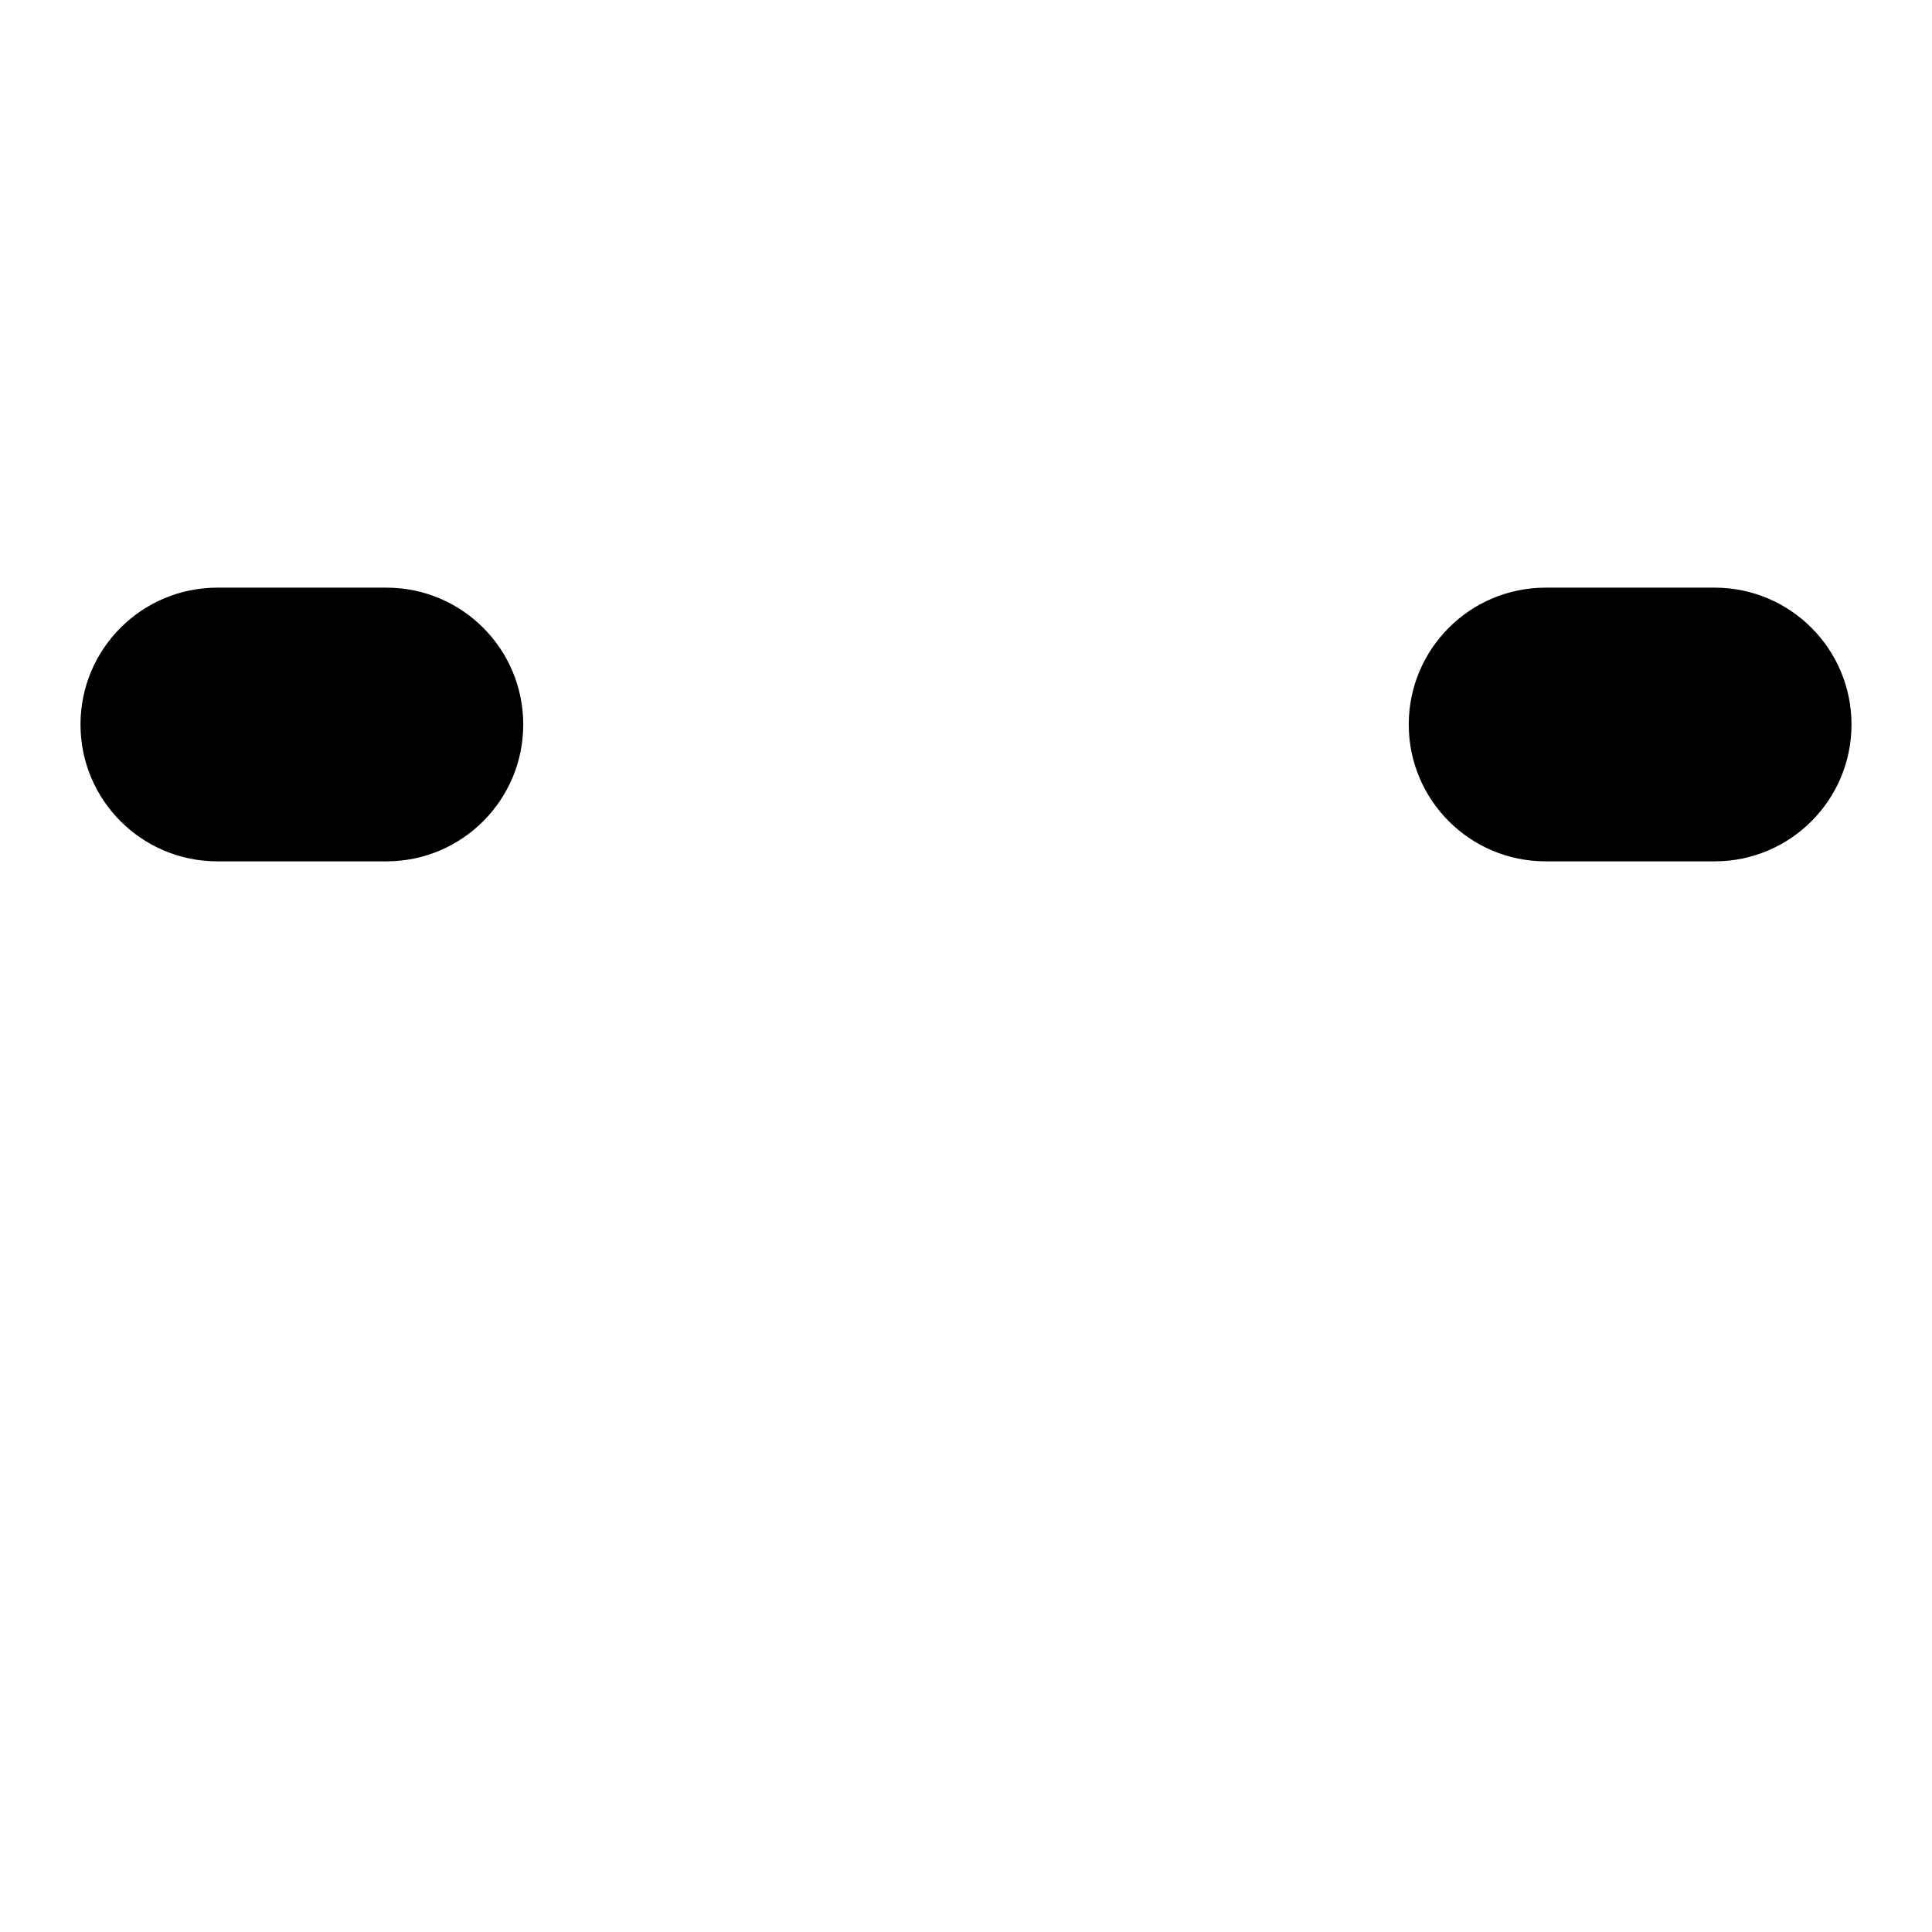
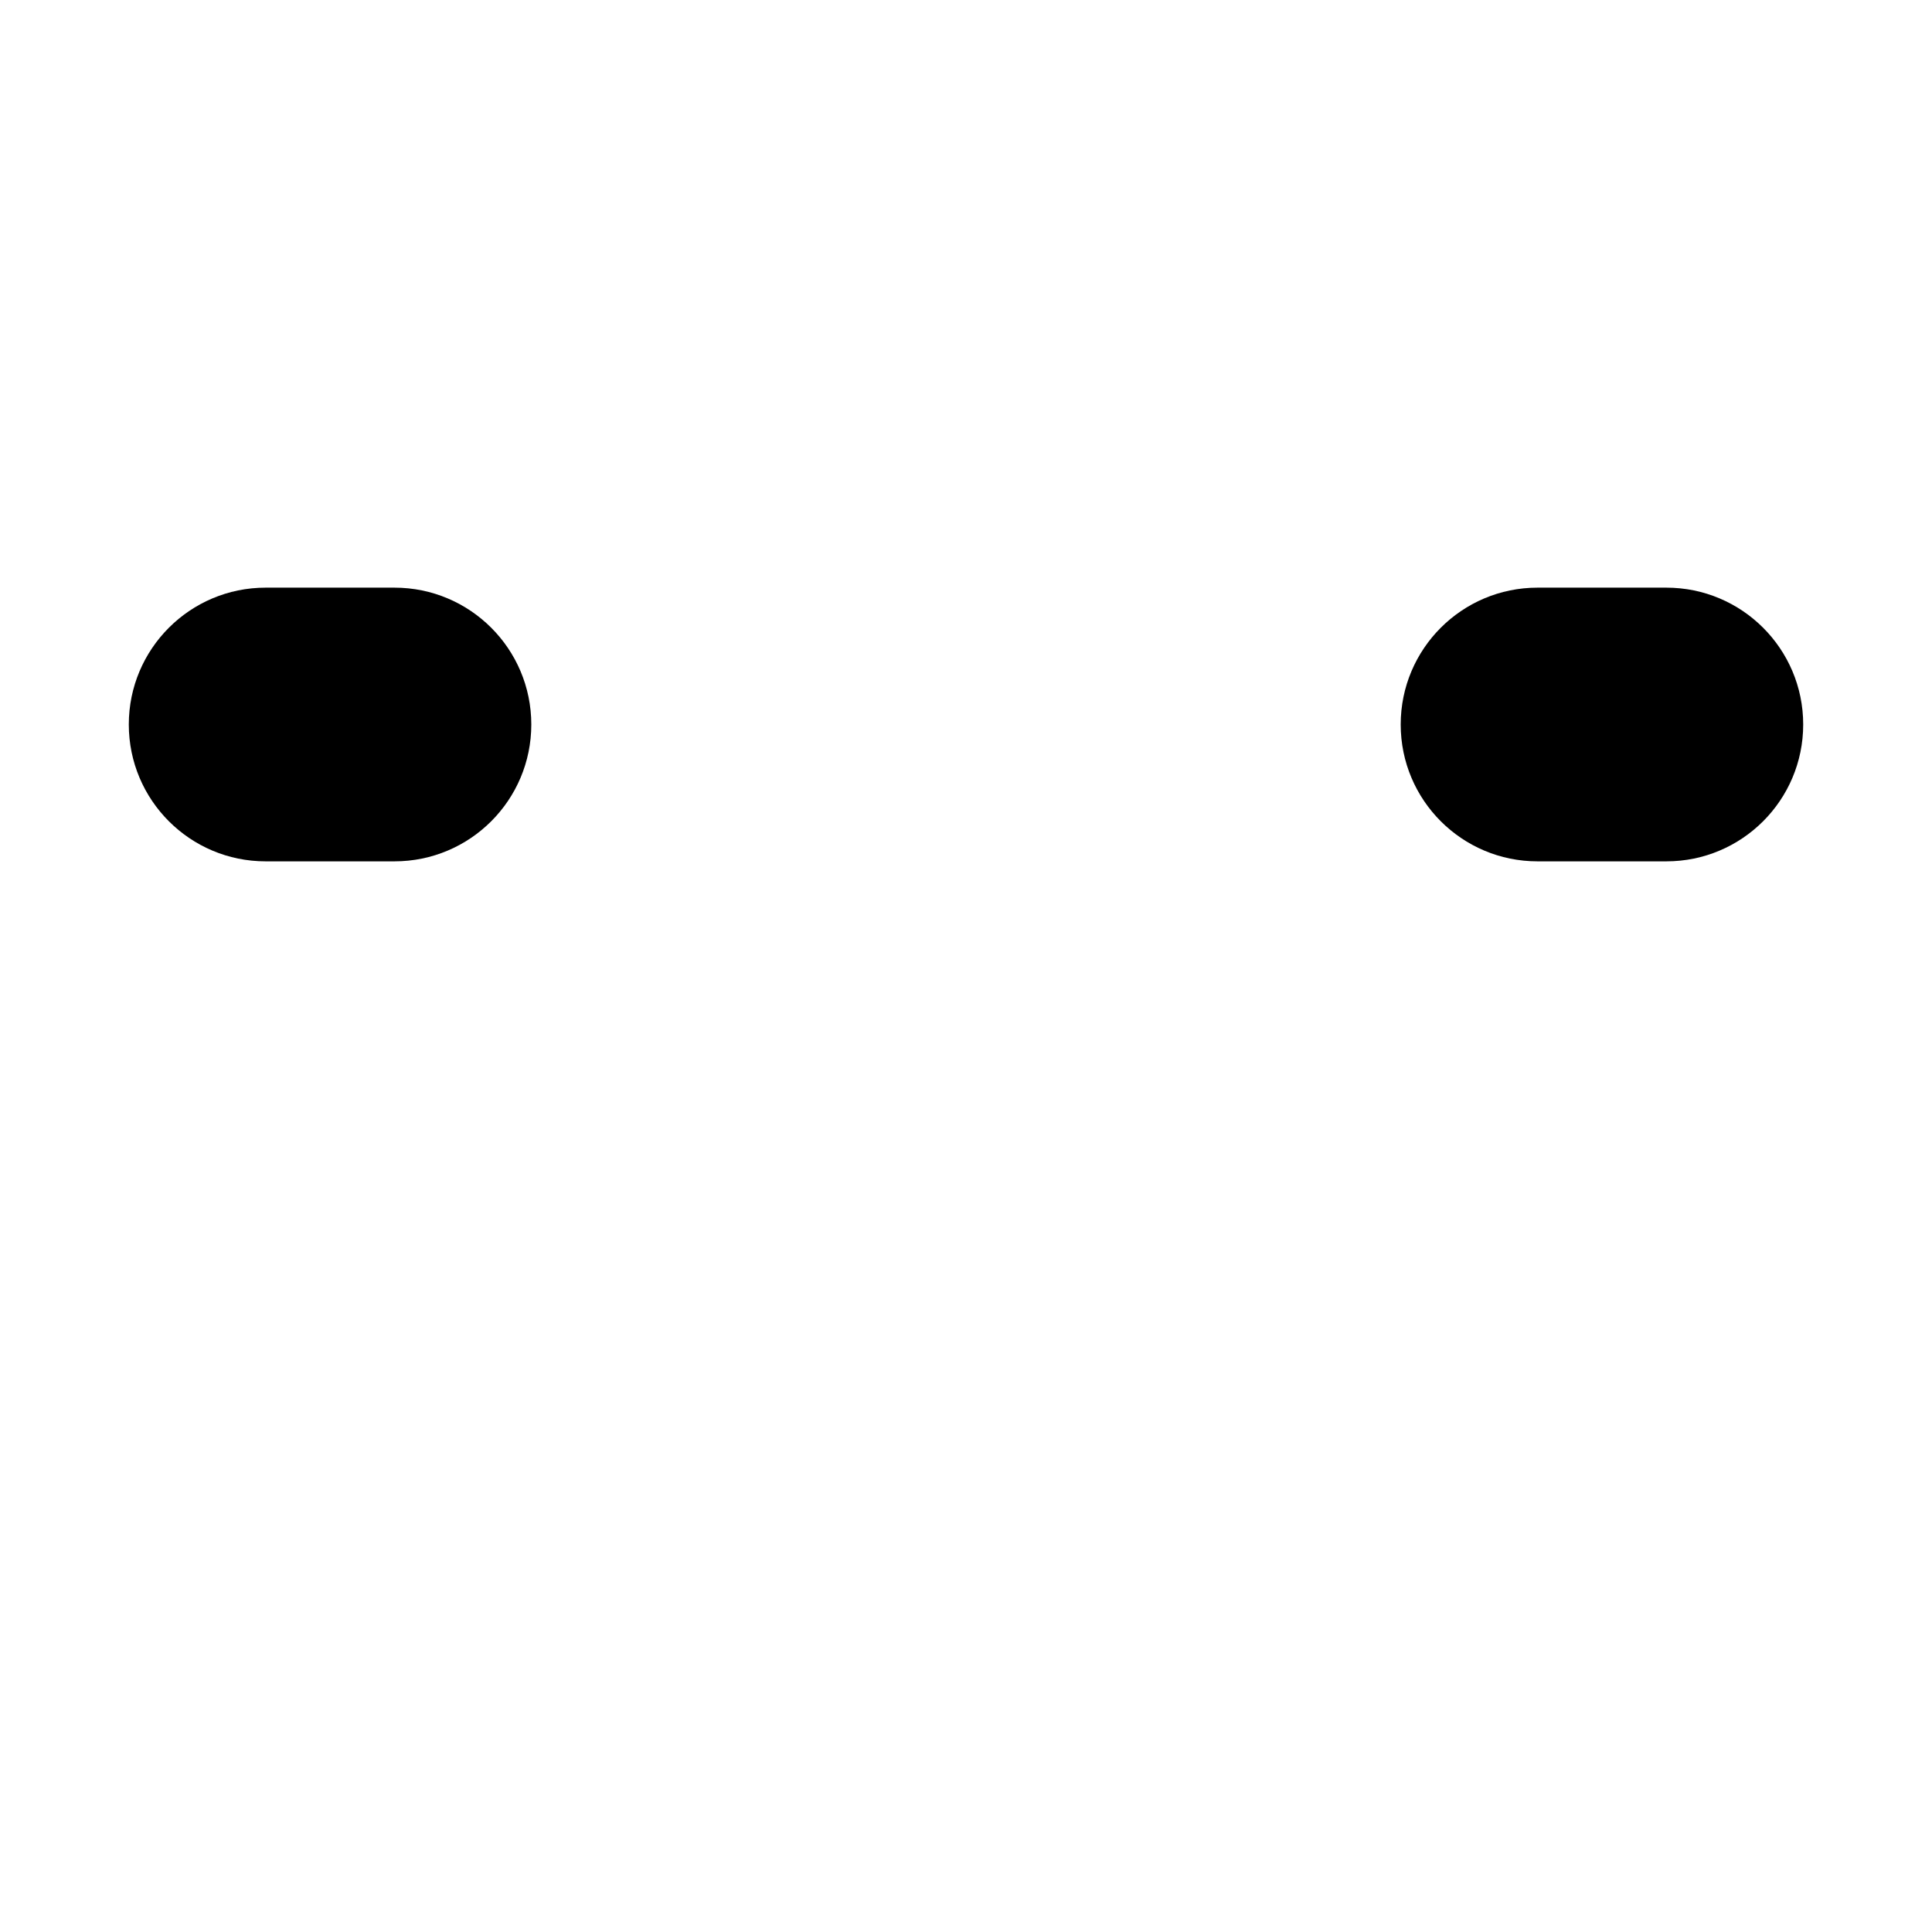
<svg xmlns="http://www.w3.org/2000/svg" viewBox="0 0 24 24" width="24" height="24">
-   <path d="M2.7 7.3H4.8A1.7 1.7 0 0 1 6.5 9.0V9.0A1.7 1.7 0 0 1 4.8 10.7H2.7A1.7 1.7 0 0 1 1 9.0V9.0A1.7 1.7 0 0 1 2.7 7.3Z" fill="#000000" />
-   <path d="M19.2 7.3H21.3A1.7 1.7 0 0 1 23.0 9.0V9.0A1.7 1.7 0 0 1 21.3 10.7H19.2A1.7 1.7 0 0 1 17.5 9.0V9.0A1.7 1.7 0 0 1 19.2 7.3Z" fill="#000000" />
+   <path d="M3.3 7.3H4.9A1.7 1.7 0 0 1 6.6 9.0V9.0A1.7 1.7 0 0 1 4.9 10.7H3.3A1.7 1.7 0 0 1 1.6 9.0V9.0A1.7 1.7 0 0 1 3.3 7.3Z" fill="#000000" />
+   <path d="M19.1 7.3H20.7A1.7 1.7 0 0 1 22.4 9.0V9.0A1.7 1.7 0 0 1 20.7 10.7H19.1A1.7 1.7 0 0 1 17.4 9.0V9.0A1.7 1.7 0 0 1 19.1 7.3Z" fill="#000000" />
</svg>
